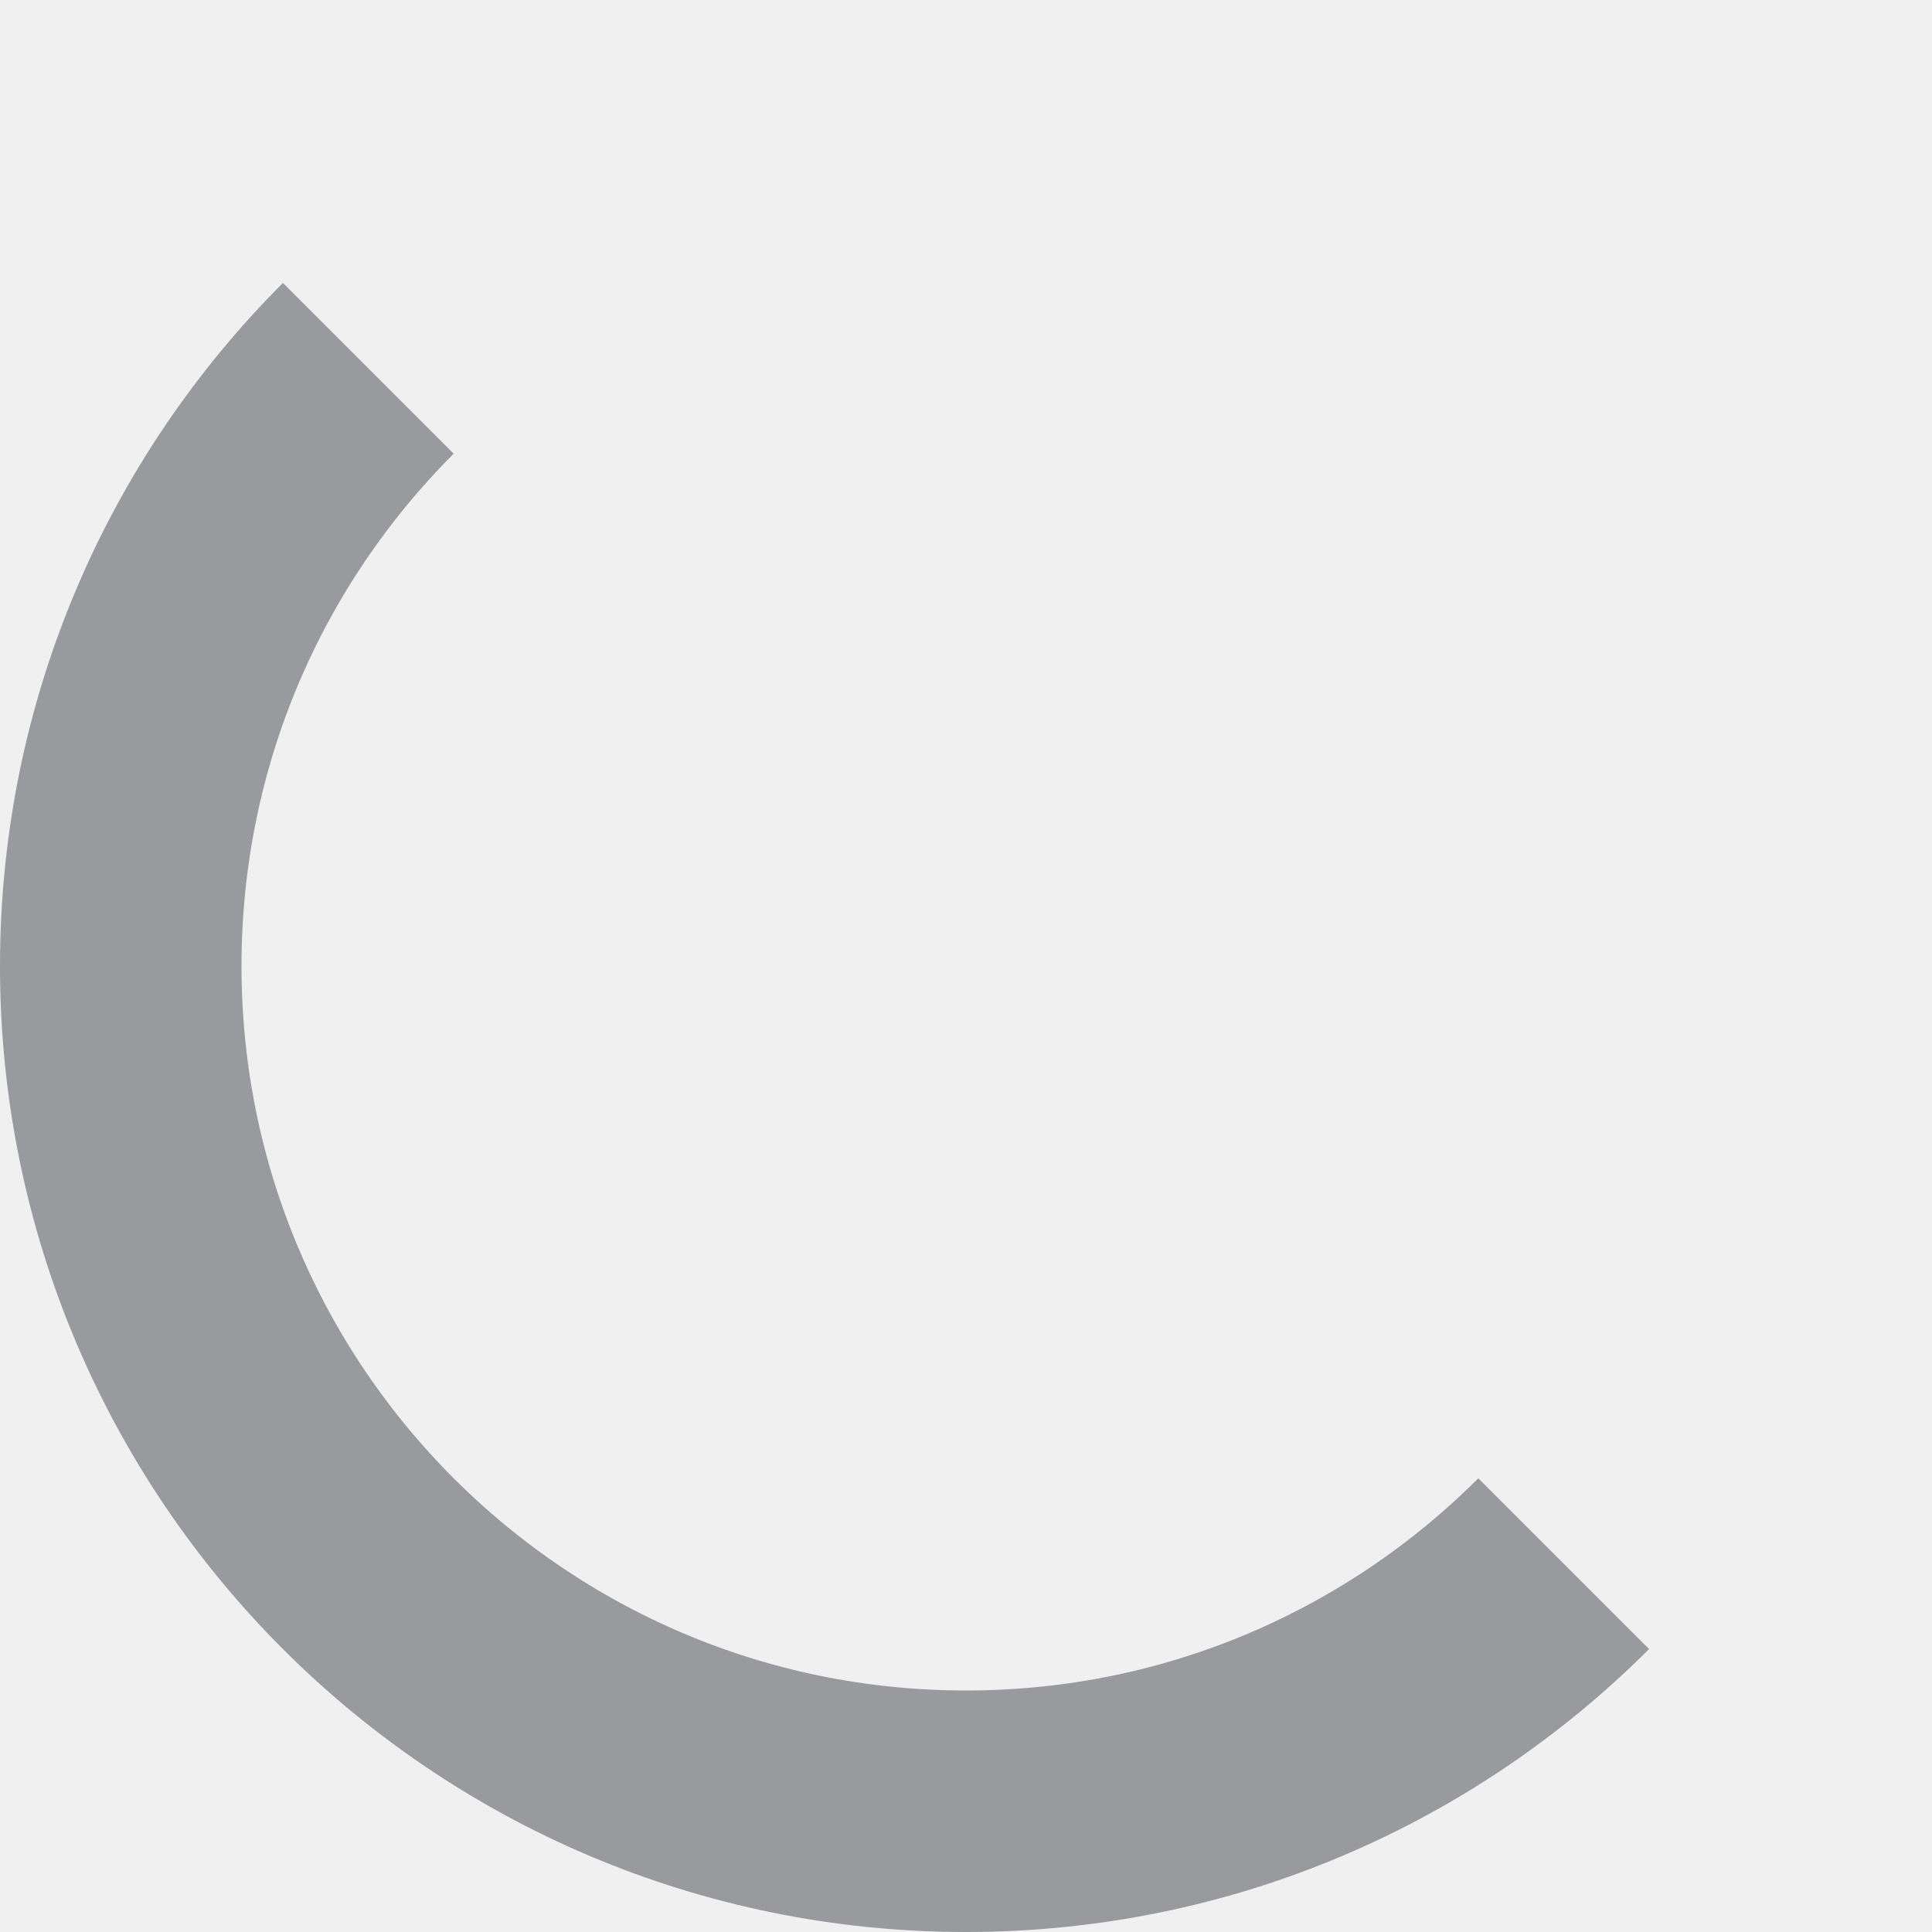
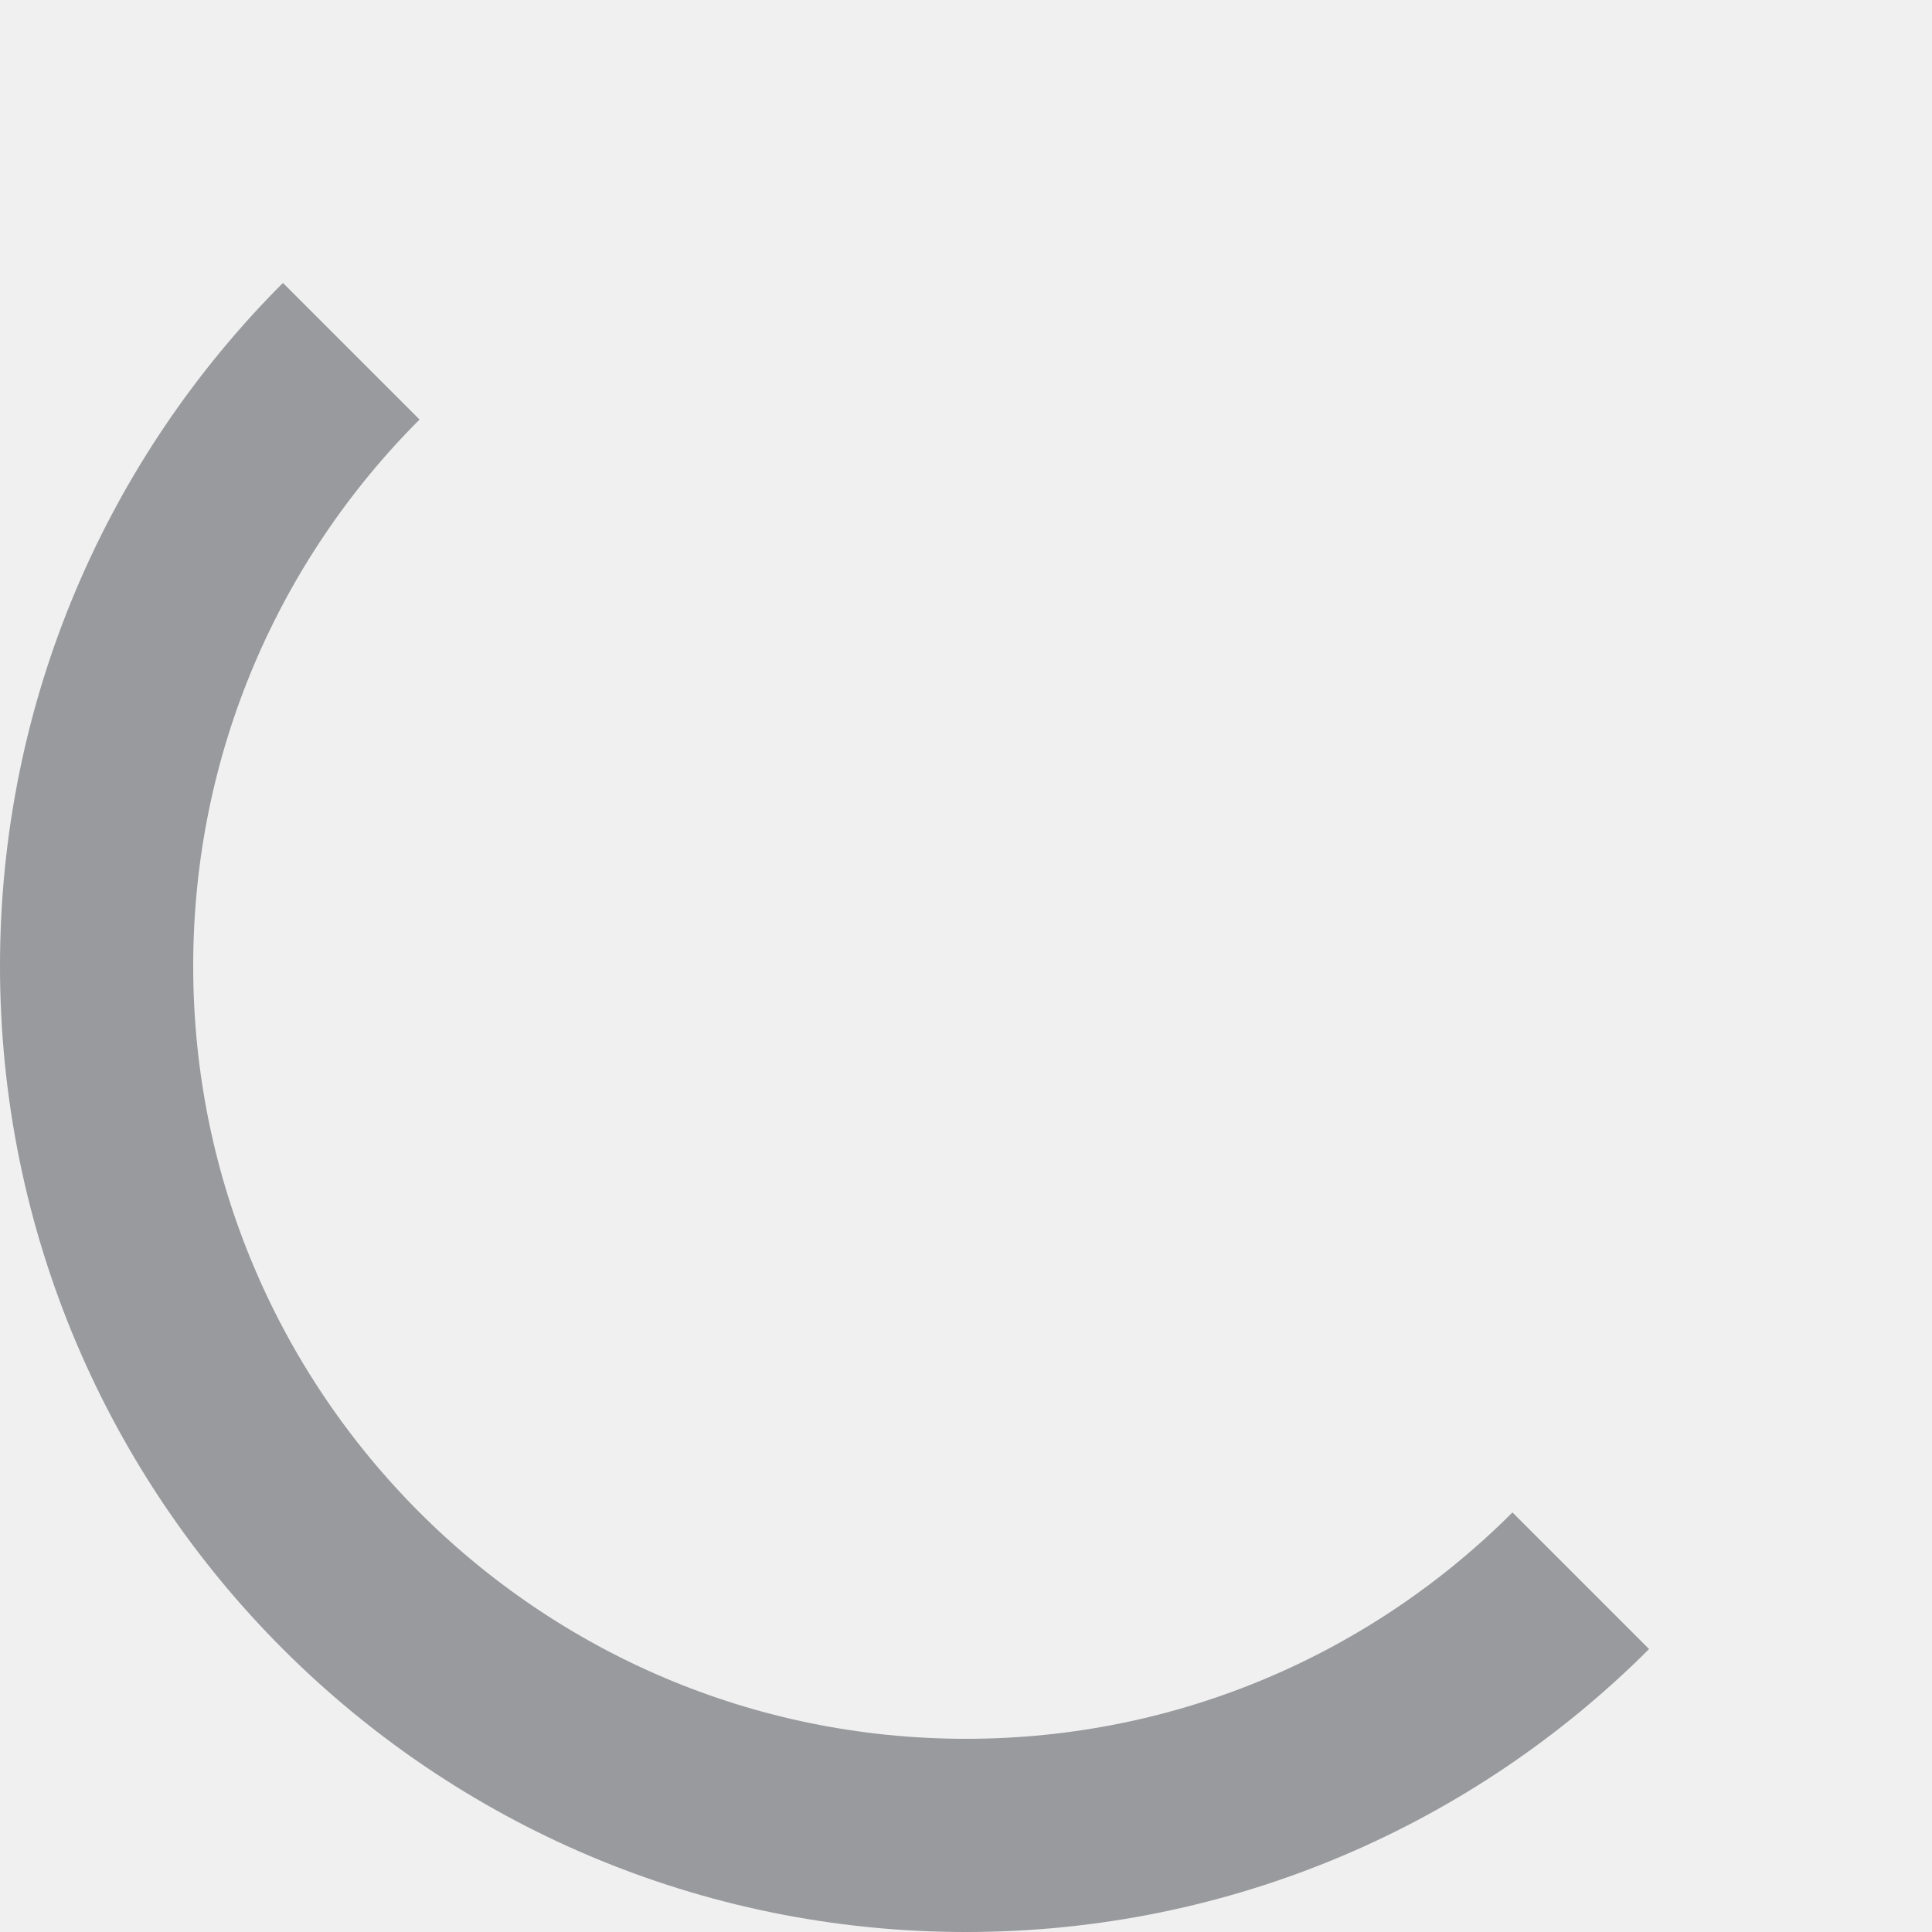
- <svg xmlns="http://www.w3.org/2000/svg" xmlns:xlink="http://www.w3.org/1999/xlink" width="16" height="16" viewBox="0 0 16 16">
+ <svg xmlns="http://www.w3.org/2000/svg" xmlns:xlink="http://www.w3.org/1999/xlink" width="20" height="20" viewBox="0 0 20 20">
  <defs>
-     <path id="xmhcx0ia9a" d="M0 0L16 16 0 16z" />
+     <path id="bby5nfezea" d="M0 0L20 20 0 20z" />
  </defs>
  <g fill="none" fill-rule="evenodd" opacity=".6">
    <g>
      <g>
        <g>
-           <g transform="translate(-542 -707) translate(168) translate(80 692) translate(294 15)">
-             <mask id="oy8nq4yvgb" fill="#fff">
-               <use xlink:href="#xmhcx0ia9a" />
+           <g transform="translate(-670 -705) translate(168) translate(80 692) translate(422 13)">
+             <mask id="7l3zb20xlb" fill="#fff">
+               <use xlink:href="#bby5nfezea" />
            </mask>
-             <circle cx="8" cy="8" r="7" stroke="#5E6066" stroke-width="2" mask="url(#oy8nq4yvgb)" />
+             <circle cx="10" cy="10" r="9" stroke="#5E6066" stroke-width="2" mask="url(#7l3zb20xlb)" />
          </g>
        </g>
      </g>
    </g>
  </g>
</svg>
